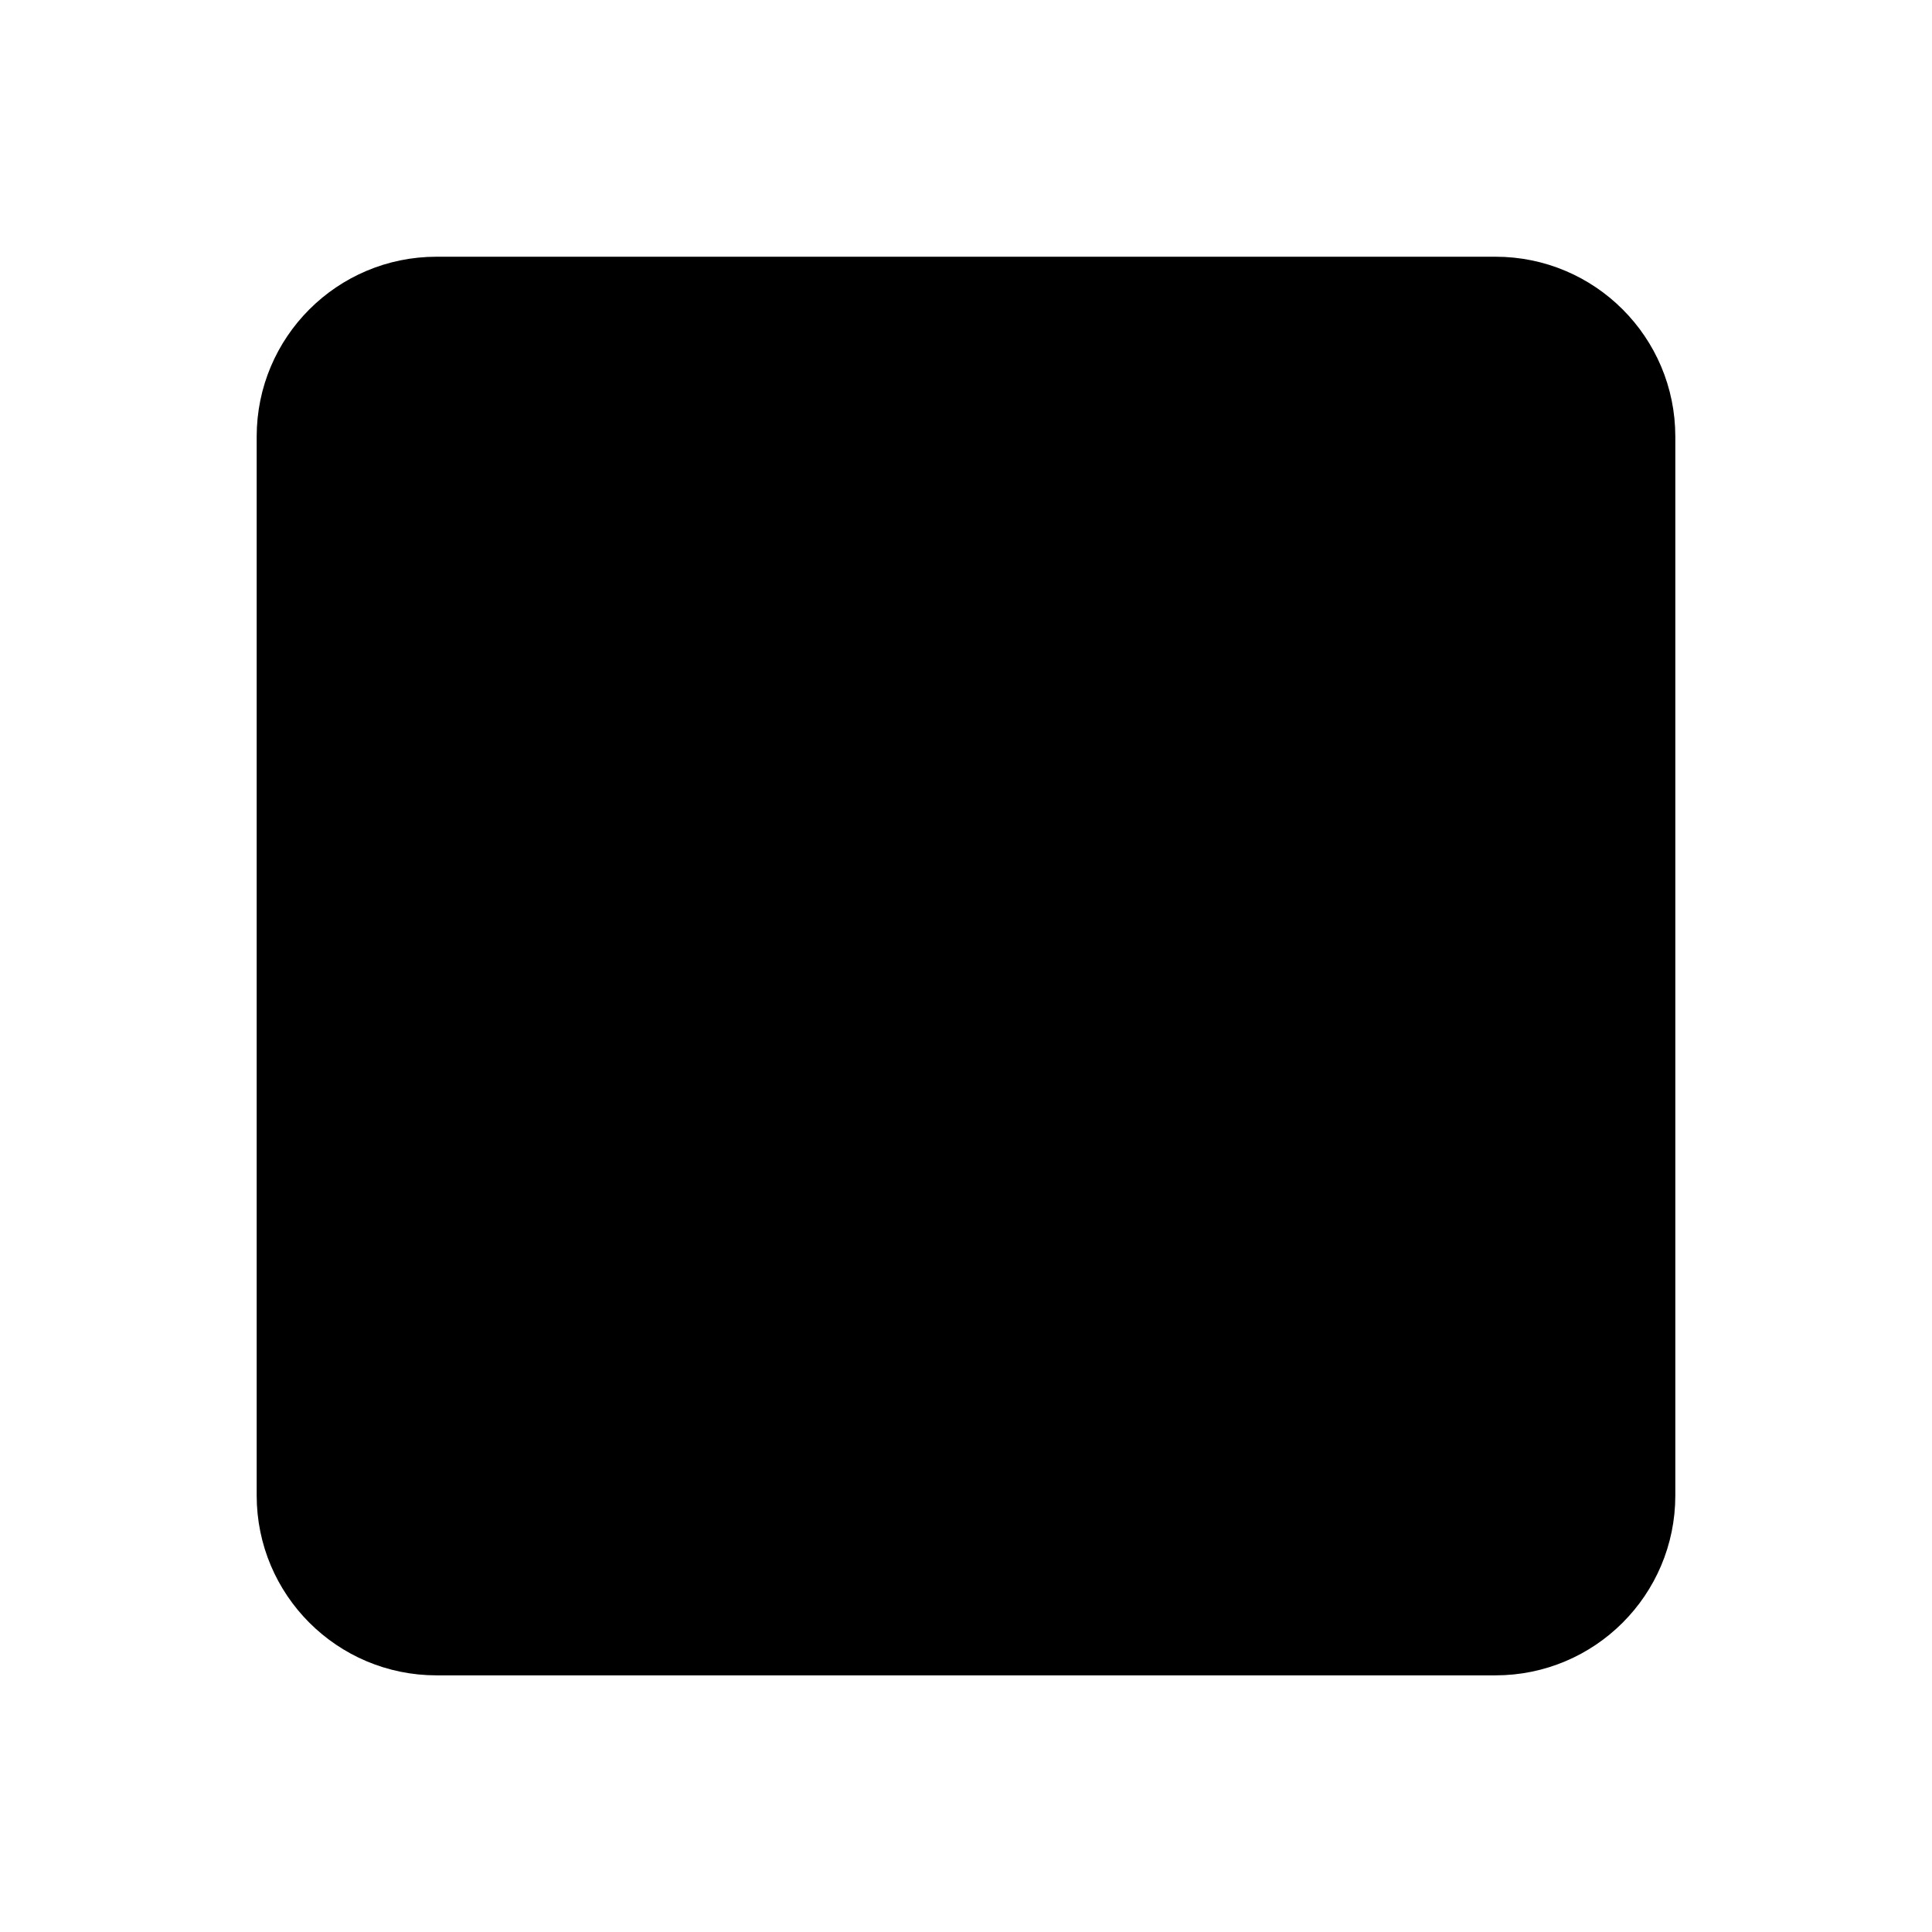
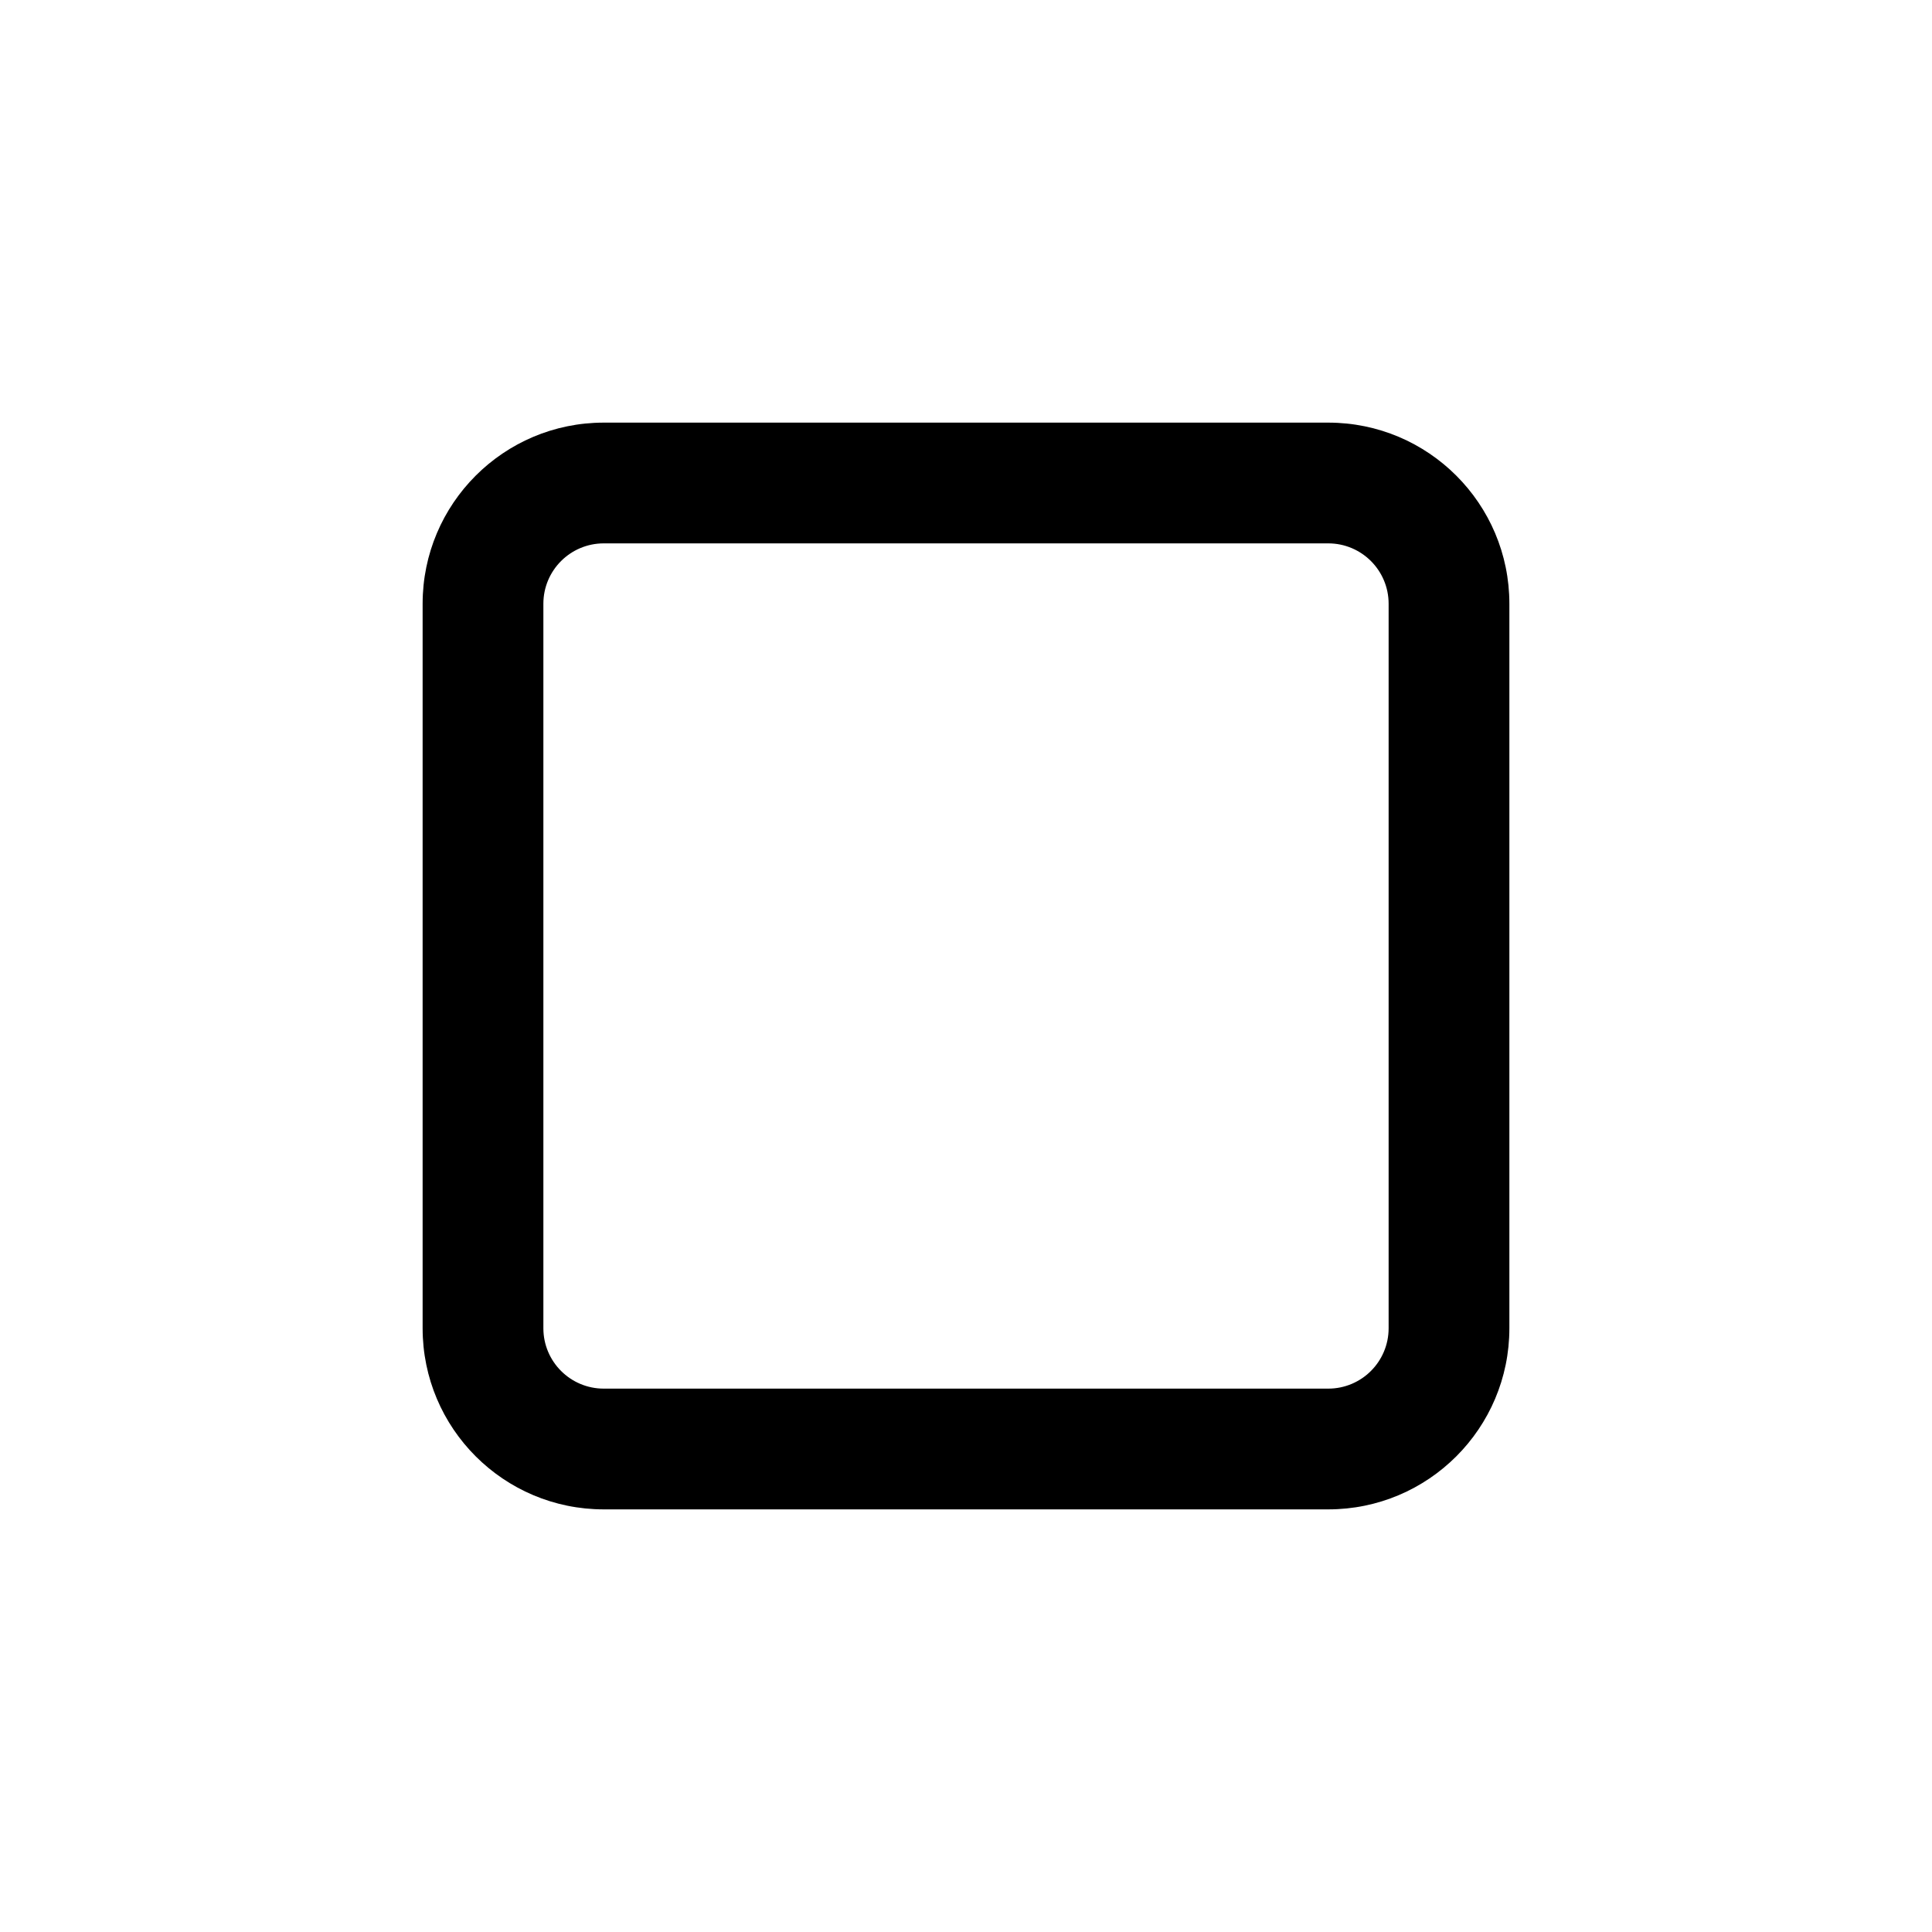
- <svg xmlns="http://www.w3.org/2000/svg" viewBox="0 0 100 100" version="1.1">
-   <g transform="translate(0 -952.36)">
-     <rect rx="7.895" ry="7.895" height="70.604" width="70.604" stroke="#000" y="967.06" x="14.698" stroke-width="2.824" />
+ <svg xmlns="http://www.w3.org/2000/svg" aria-hidden="true" role="img" width="1em" height="1em" preserveAspectRatio="xMidYMid meet" viewBox="0 0 16 16">
+   <g transform="translate(0 16) scale(1 -1)">
+     <path fill="currentColor" d="M3.5 5A1.5 1.5 0 0 1 5 3.5h6A1.5 1.5 0 0 1 12.5 5v6a1.5 1.5 0 0 1-1.5 1.5H5A1.5 1.5 0 0 1 3.5 11V5zM5 4.5a.5.5 0 0 0-.5.5v6a.5.5 0 0 0 .5.5h6a.5.5 0 0 0 .5-.5V5a.5.5 0 0 0-.5-.5H5z" />
  </g>
</svg>
